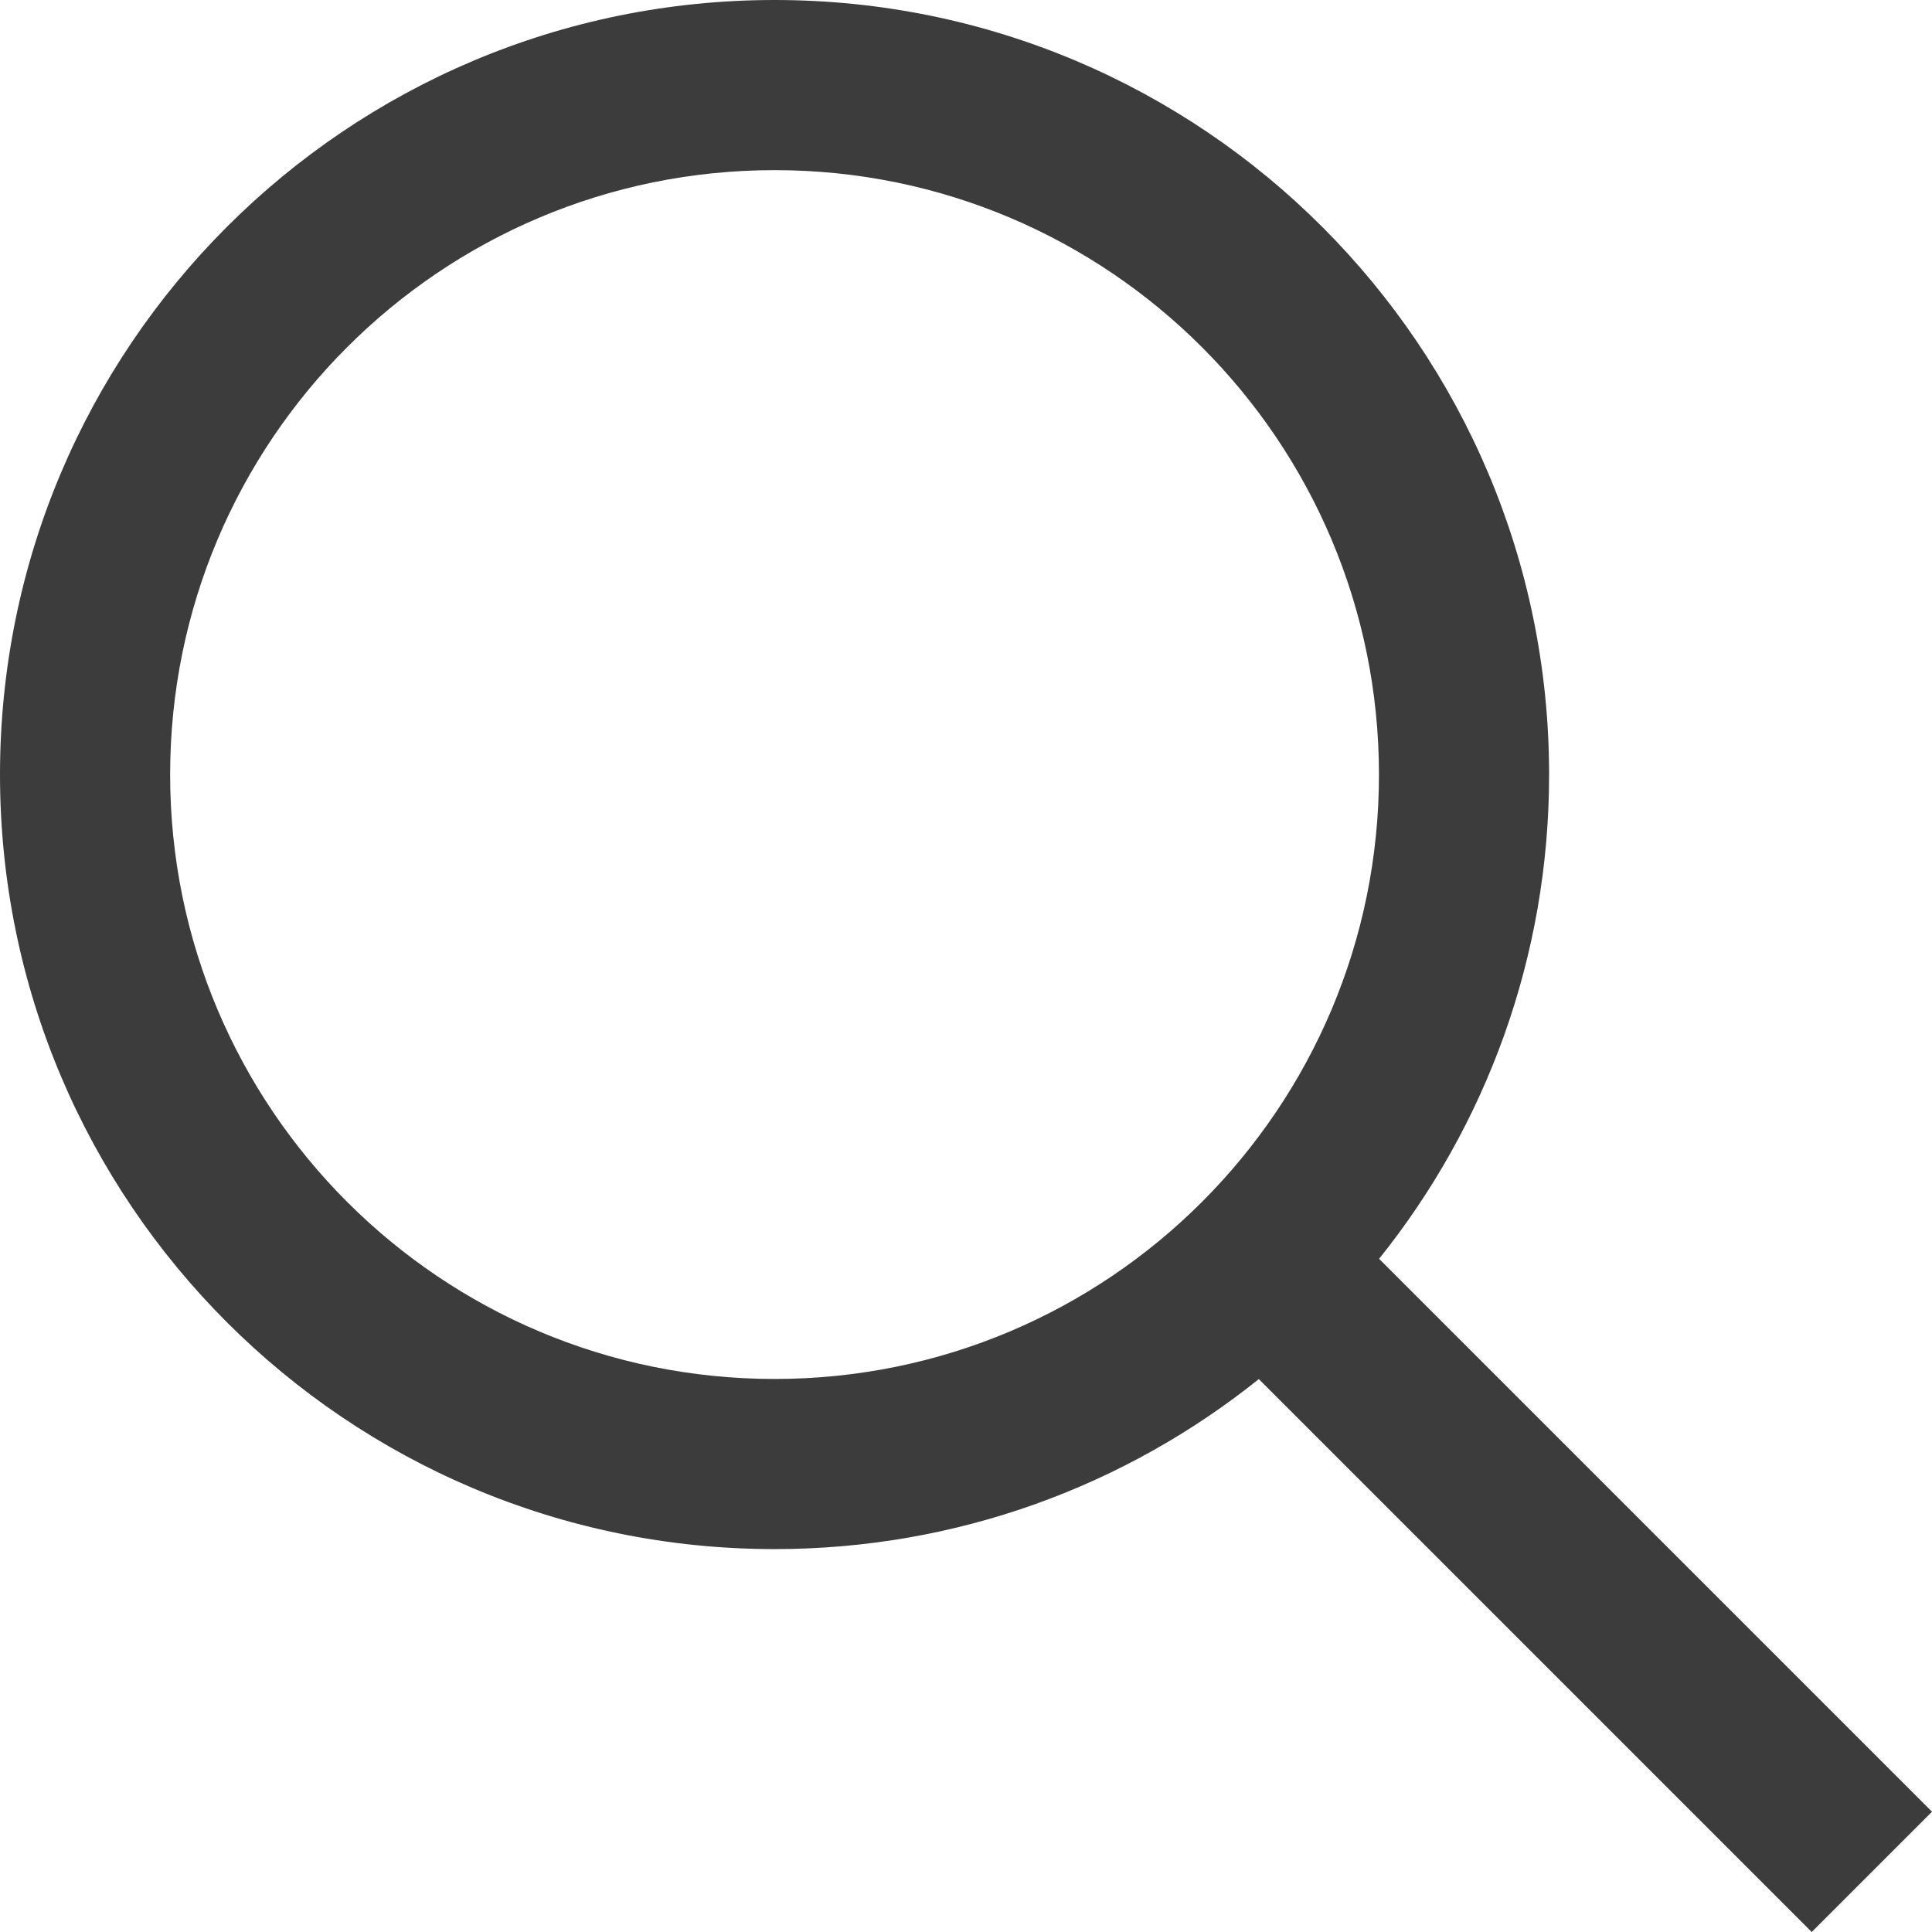
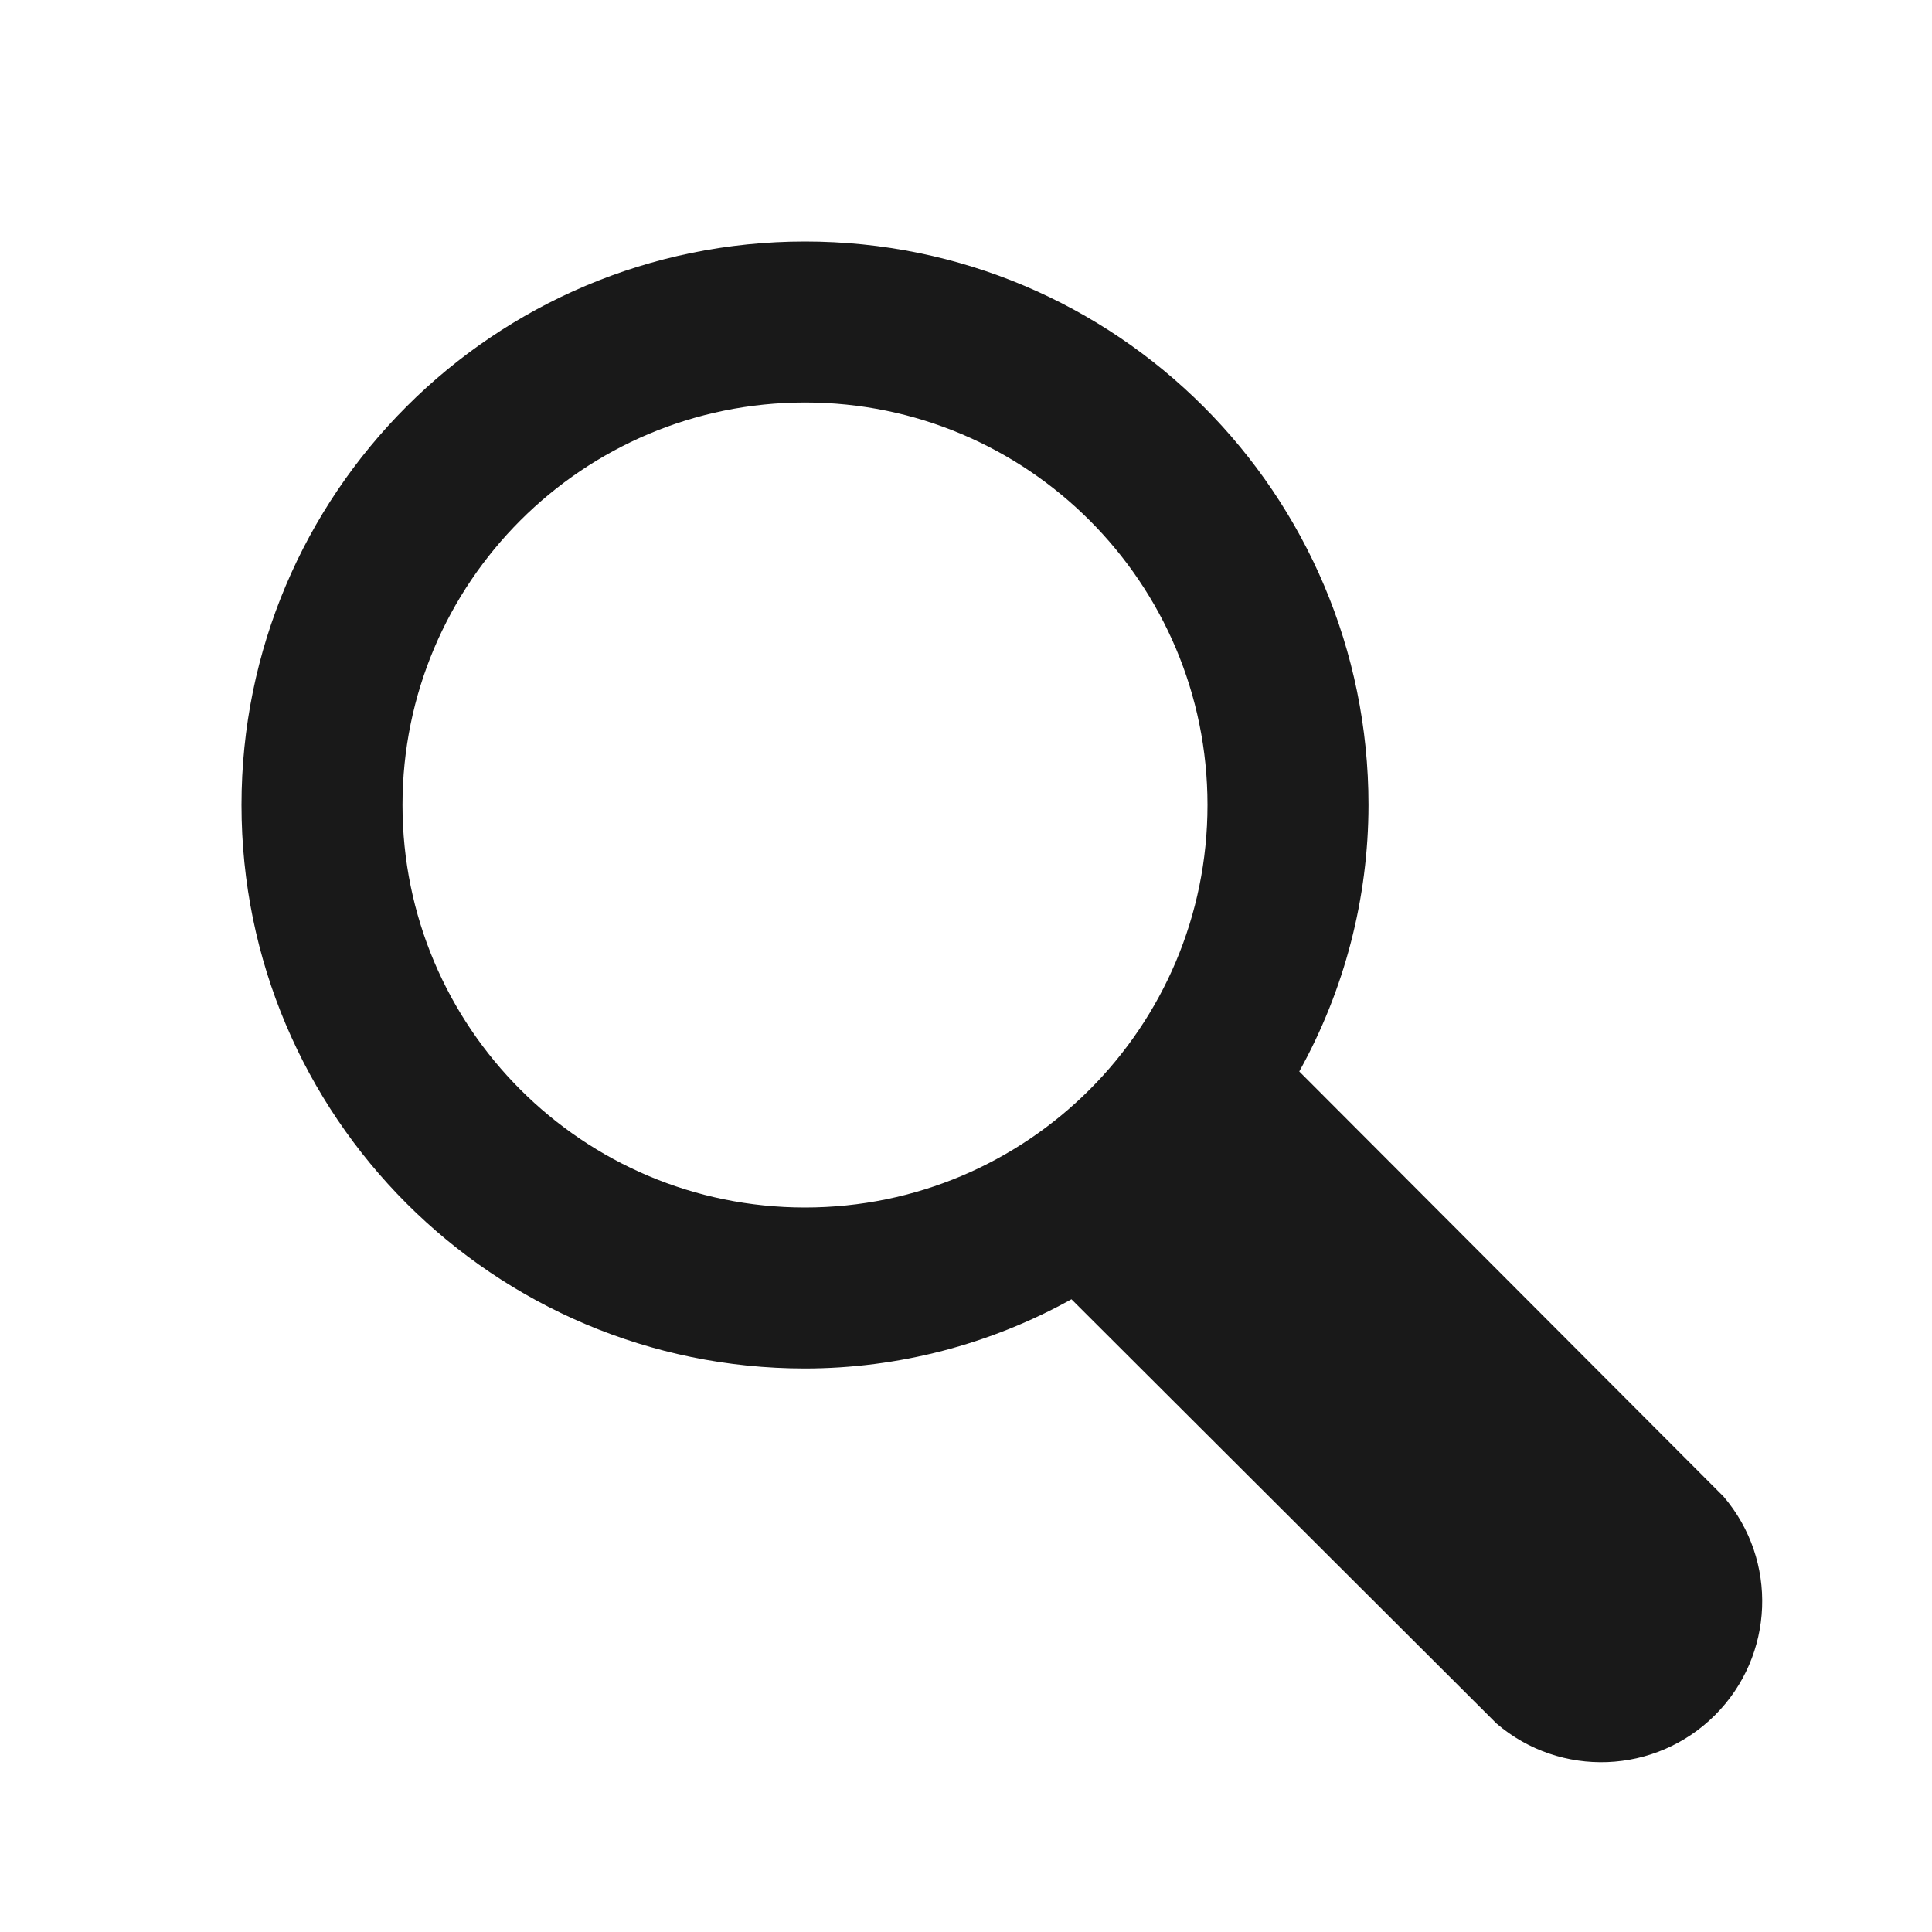
- <svg xmlns="http://www.w3.org/2000/svg" width="16" height="16" viewBox="0 0 16 16" fill="none">
-   <path fill-rule="evenodd" clip-rule="evenodd" d="M10.425 11.421C9.326 12.302 7.932 12.829 6.415 12.829C2.872 12.829 0 9.957 0 6.415C0 2.872 2.872 0 6.415 0C9.957 0 12.829 2.872 12.829 6.415C12.829 7.932 12.302 9.327 11.421 10.425L16 15.004L15.004 16L10.425 11.421ZM11.42 6.415C11.42 9.179 9.179 11.42 6.415 11.42C3.65 11.42 1.409 9.179 1.409 6.415C1.409 3.65 3.65 1.409 6.415 1.409C9.179 1.409 11.42 3.65 11.42 6.415Z" fill="#3C3C3C" />
+ <svg xmlns="http://www.w3.org/2000/svg" viewBox="0 0 24 24" id="search-medium" aria-hidden="true" role="none" data-supported-dps="24x24" fill="#000000" fill-opacity="0.9" width="24" height="24">
+   <path d="M21.41 18.59l-5.27-5.28A6.83 6.83 0 0017 10a7 7 0 10-7 7 6.83 6.83 0 003.31-.86l5.28 5.27a2 2 0 002.82-2.82zM5 10a5 5 0 115 5 5 5 0 01-5-5z" fill-opacity="0.9" />
</svg>
